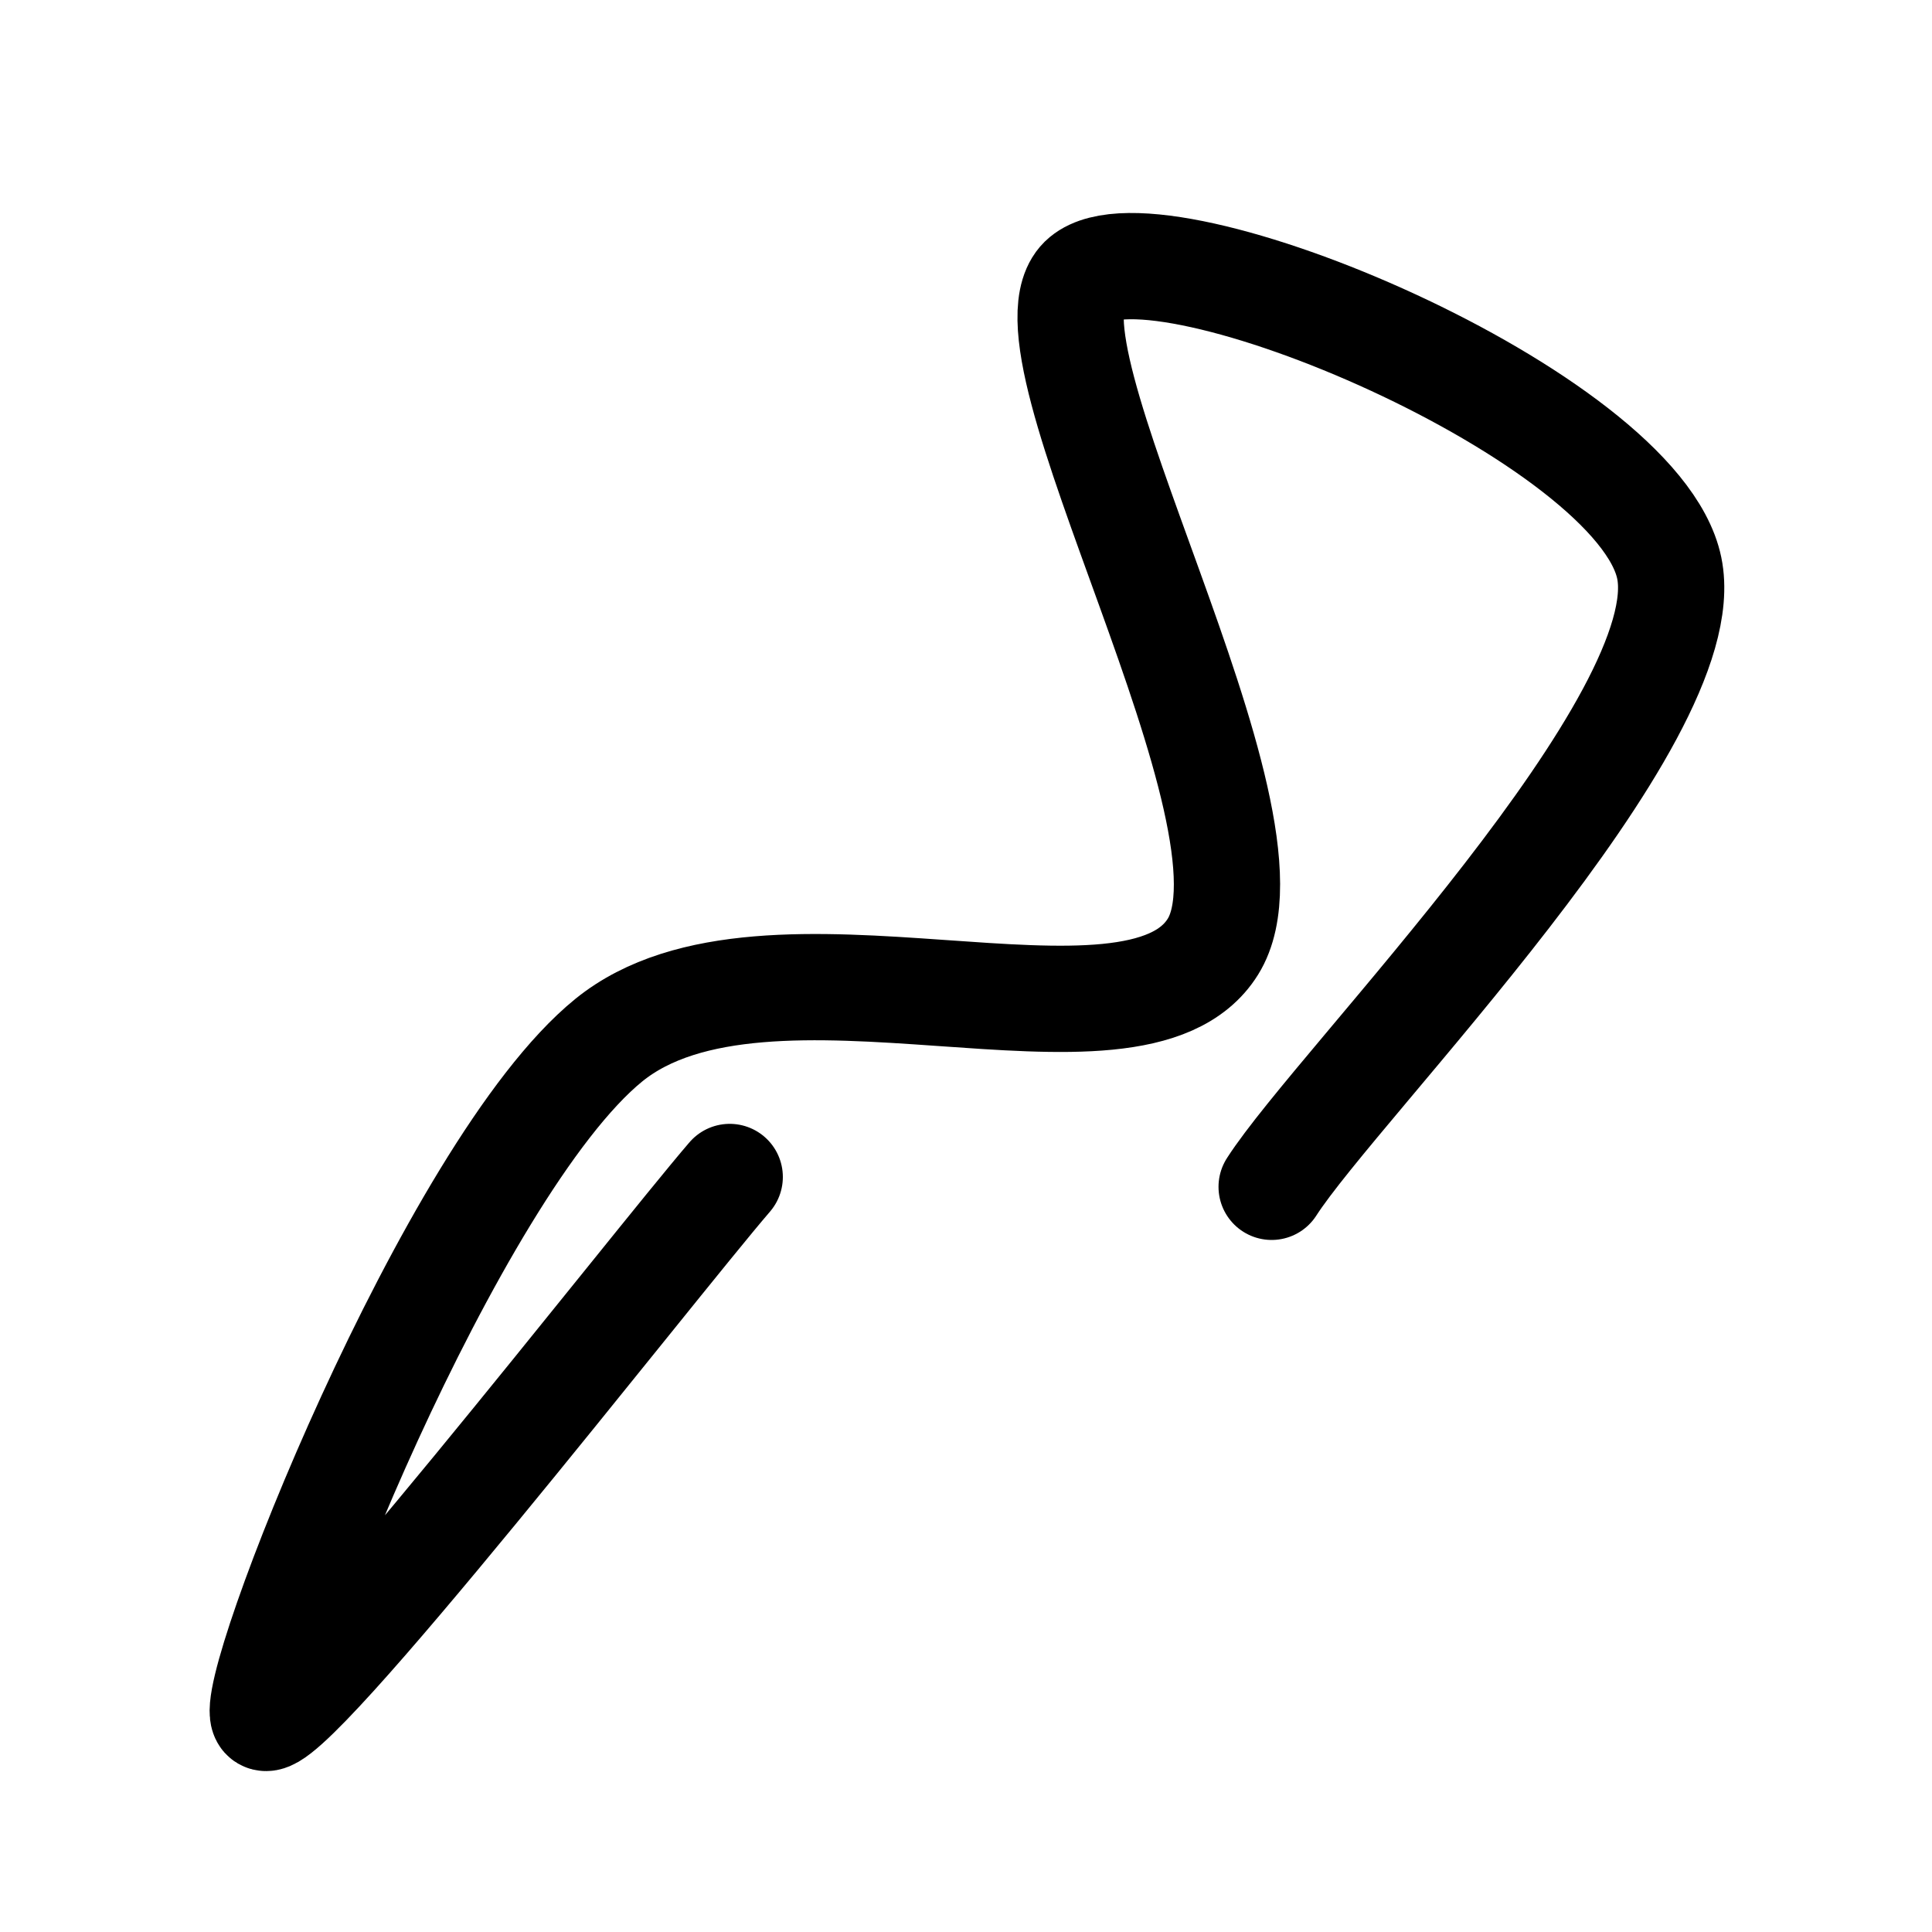
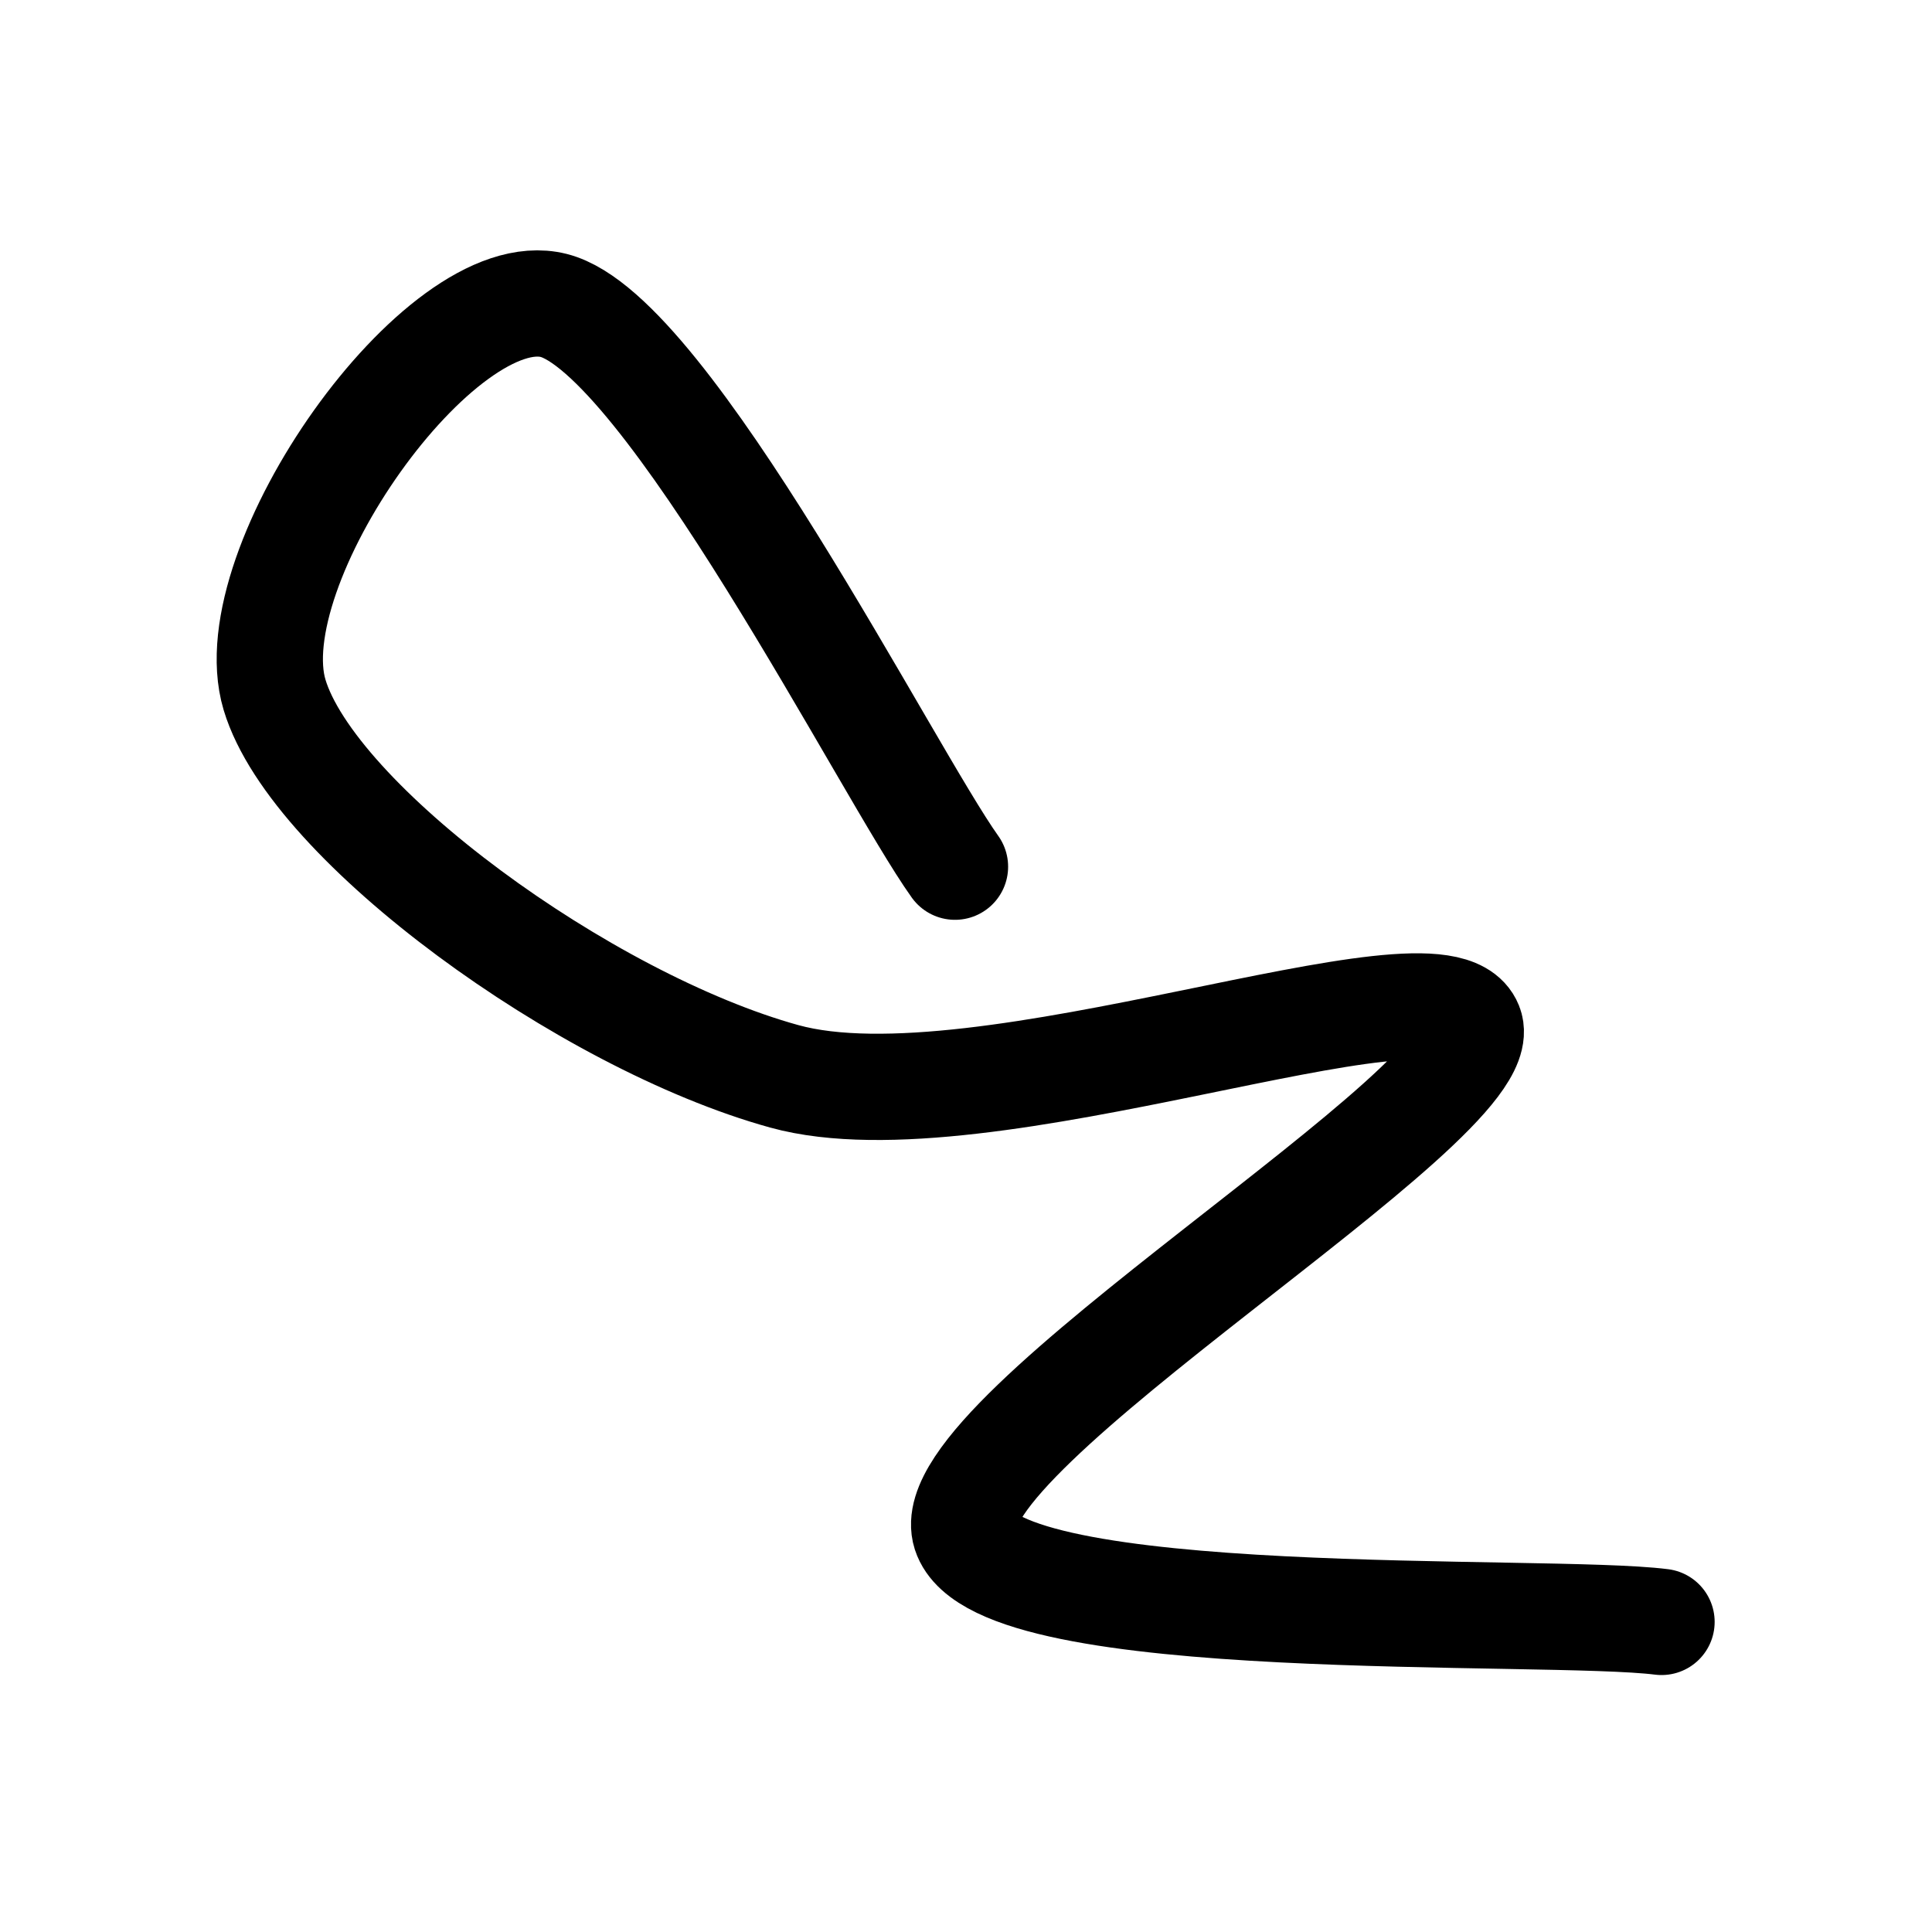
<svg xmlns="http://www.w3.org/2000/svg" viewBox="0 0 100 100">
-   <path d="M 37.77 60.92 C 33.76 65.58 14.72 90.06 13.67 88.88 C 12.63 87.70 23.32 60.49 31.51 53.84 C 39.69 47.20 58.69 55.57 62.78 49.00 C 66.88 42.42 52.15 17.66 56.09 14.39 C 60.02 11.12 84.78 21.56 86.40 29.40 C 88.02 37.24 69.25 56.09 65.82 61.43" fill="none" stroke="#000" stroke-width="5.5" stroke-linecap="round" stroke-linejoin="round" />
+   <path d="M 49.43 44.86 C 45.97 40.02 34.53 17.30 28.66 15.81 C 22.79 14.33 12.22 29.31 14.21 35.96 C 16.20 42.61 30.28 52.86 40.59 55.71 C 50.90 58.56 74.50 49.13 76.07 53.07 C 77.63 57.01 48.32 74.21 49.97 79.36 C 51.63 84.50 80.00 83.19 86.00 83.95" fill="none" stroke="#000" stroke-width="5.5" stroke-linecap="round" stroke-linejoin="round" />
</svg>
